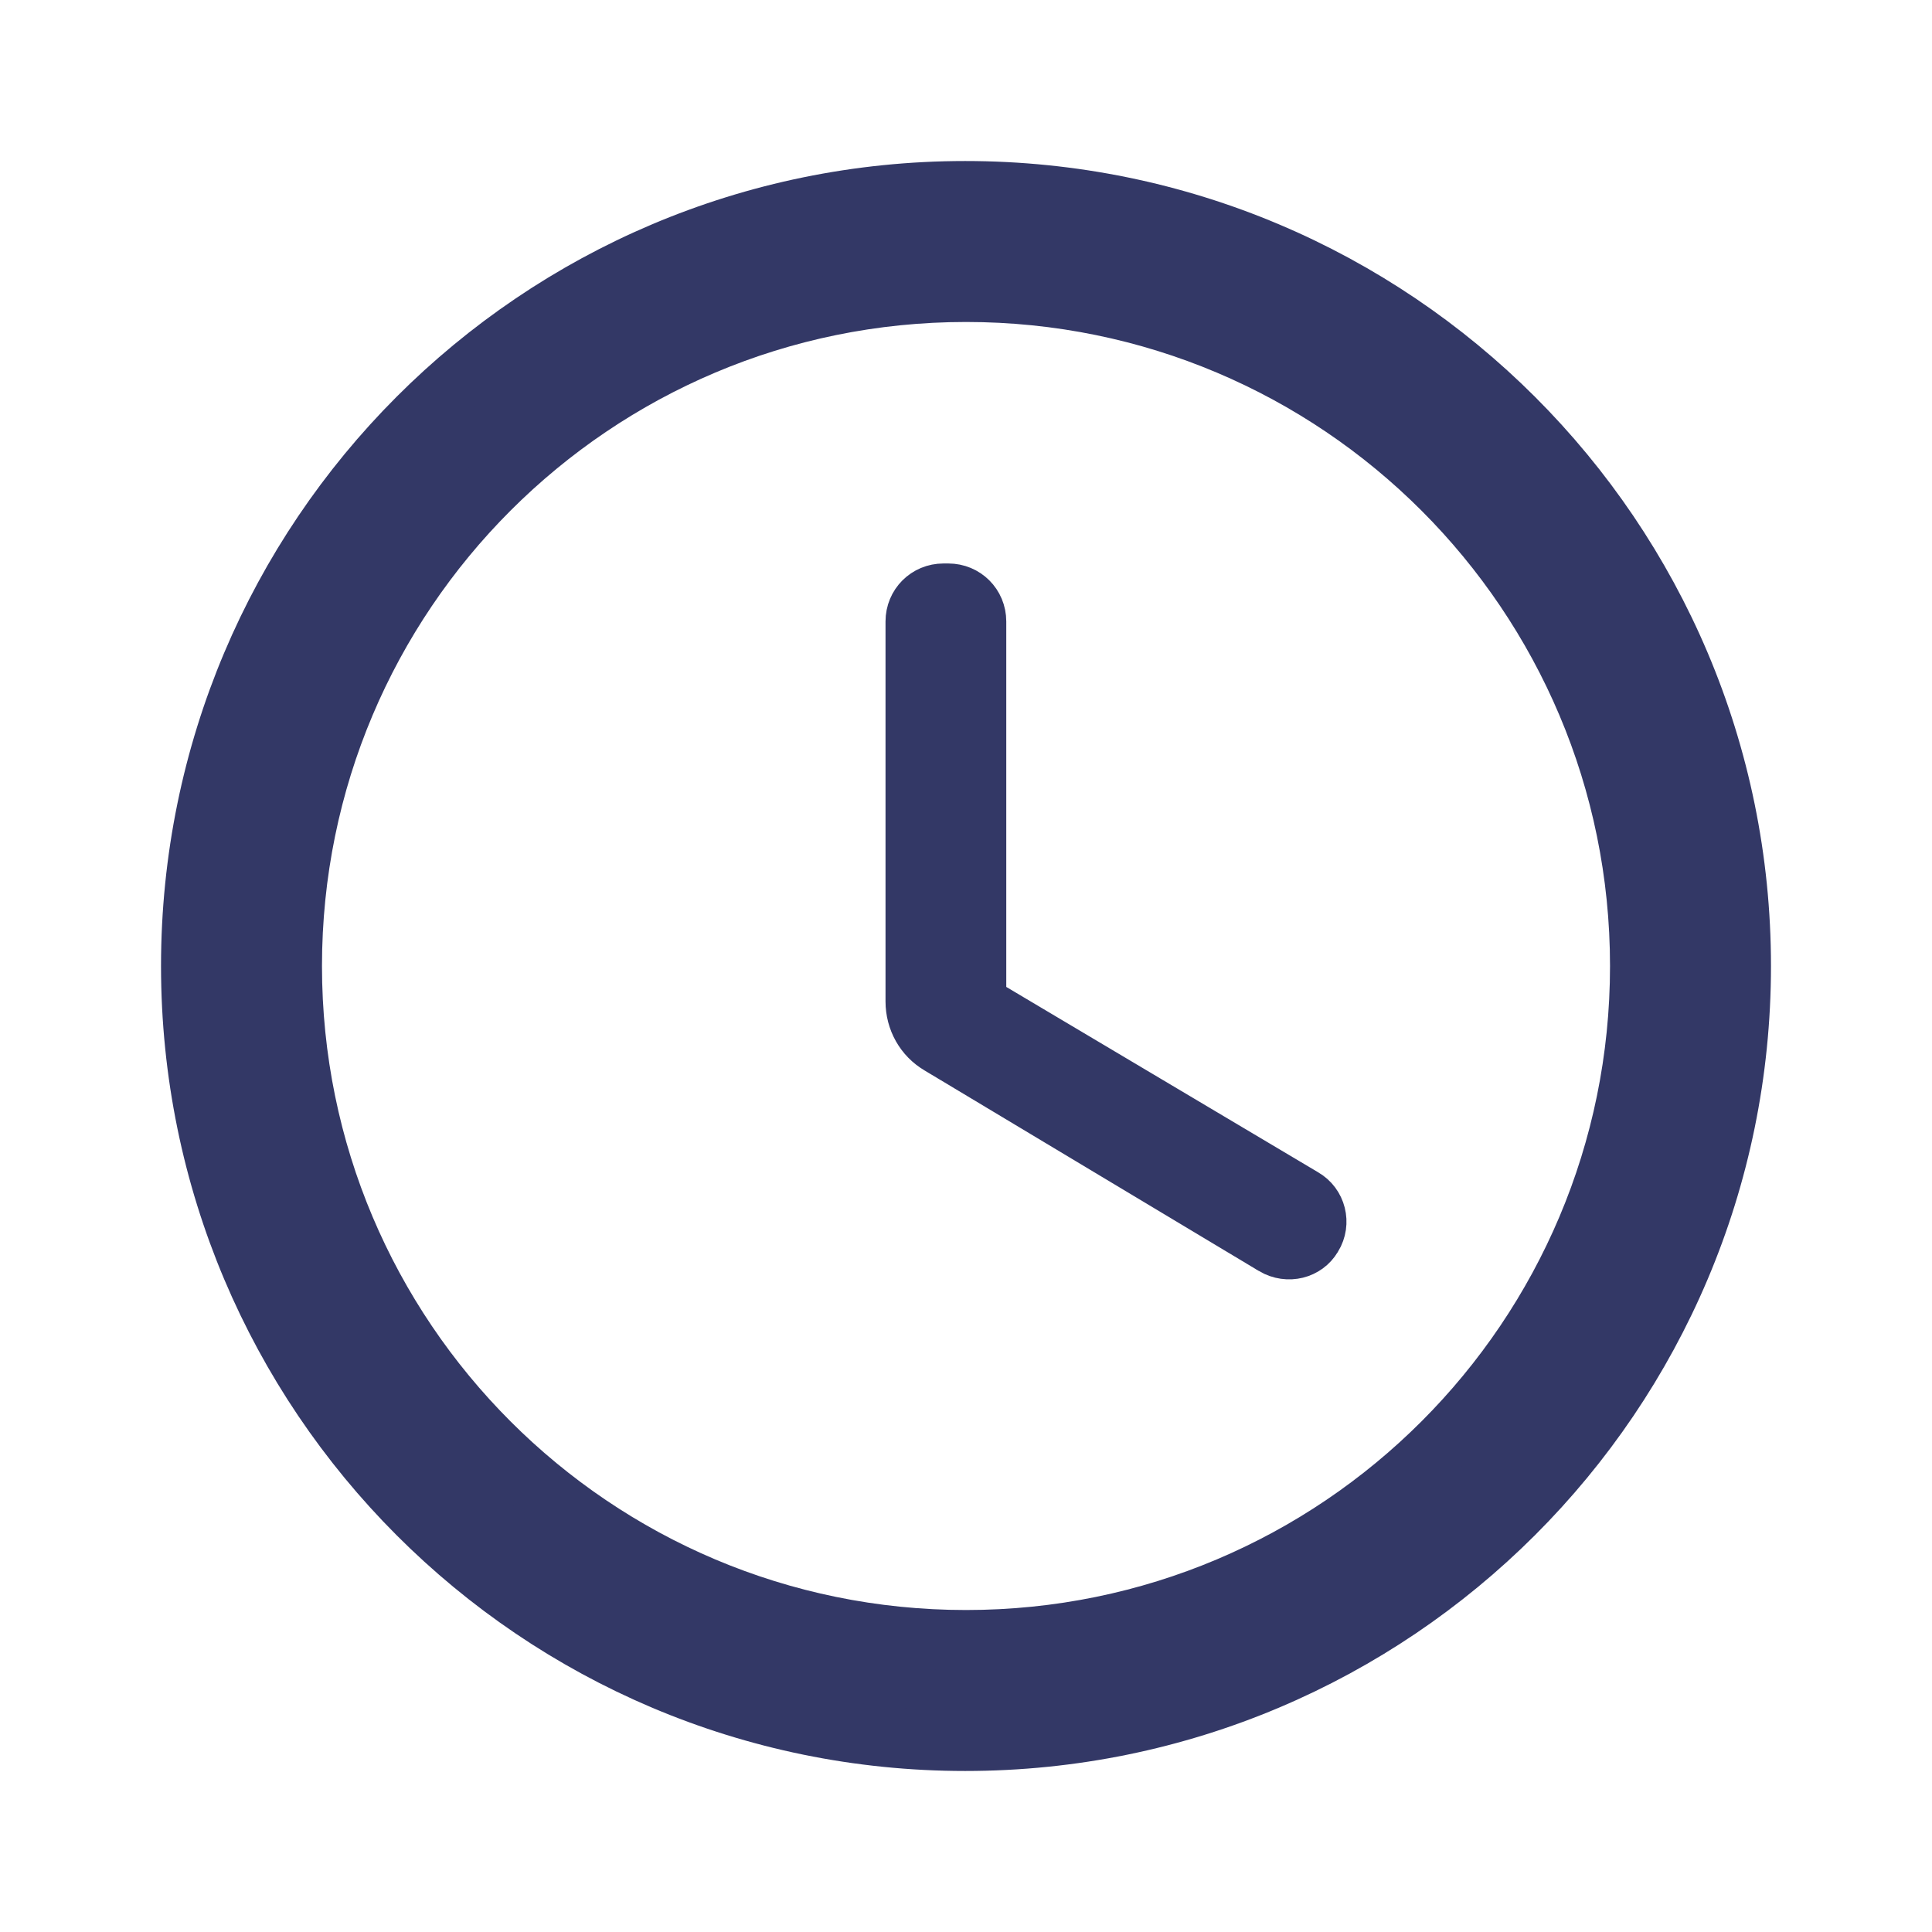
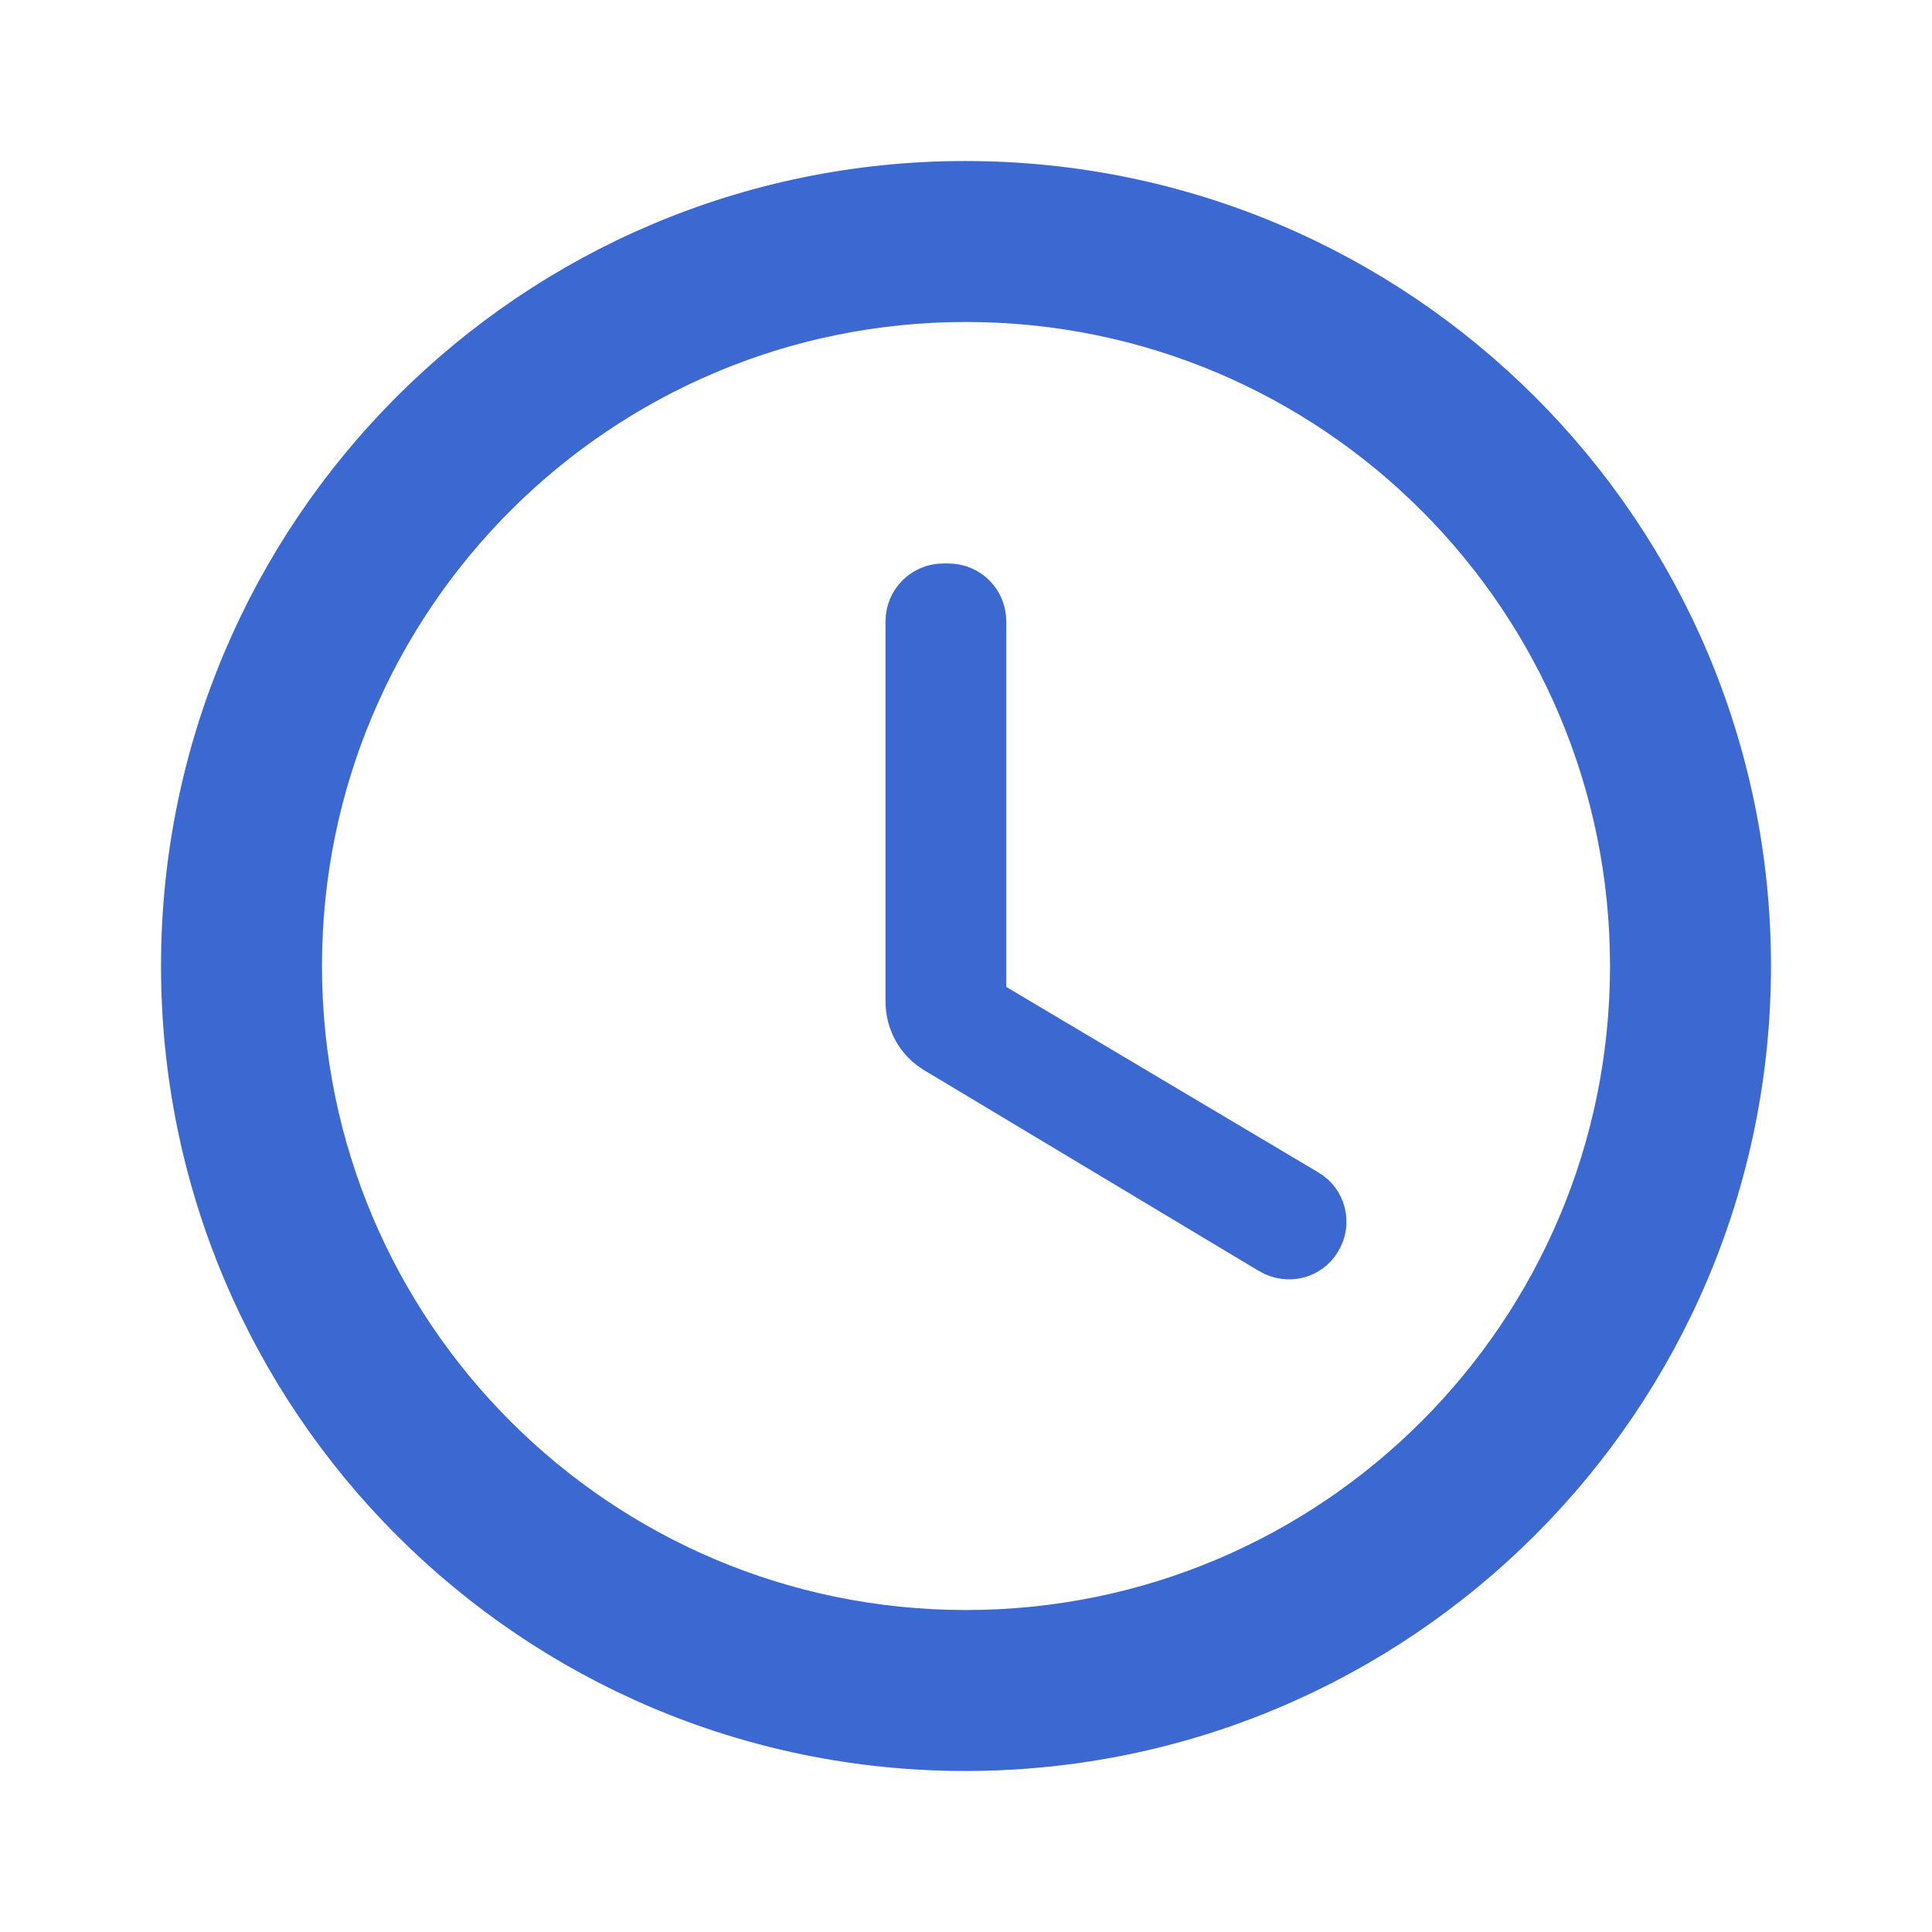
- <svg xmlns="http://www.w3.org/2000/svg" width="26" height="26" viewBox="0 0 32 32" fill="#333866" stroke="#333866">
+ <svg xmlns="http://www.w3.org/2000/svg" width="26" height="26" viewBox="0 0 32 32" fill="#3B69D1" stroke="#3B69D1">
  <path d="M15.577 17.305L15.577 17.305L15.571 17.301C15.318 17.154 15.167 16.883 15.167 16.587V10.293C15.167 10.036 15.37 9.833 15.627 9.833H15.707C15.964 9.833 16.167 10.036 16.167 10.293V16.347V16.631L16.411 16.776L21.571 19.843L21.571 19.843L21.579 19.848C21.796 19.972 21.868 20.255 21.735 20.471L21.735 20.471L21.729 20.48C21.612 20.68 21.339 20.758 21.108 20.623C21.108 20.623 21.108 20.623 21.107 20.622L15.577 17.305ZM3.167 16C3.167 8.916 8.904 3.167 15.987 3.167C23.084 3.167 28.833 8.916 28.833 16C28.833 23.084 23.084 28.833 15.987 28.833C8.904 28.833 3.167 23.084 3.167 16ZM4.833 16C4.833 22.169 9.831 27.167 16 27.167C22.17 27.167 27.167 22.169 27.167 16C27.167 9.831 22.17 4.833 16 4.833C9.831 4.833 4.833 9.831 4.833 16Z" fill="inherit" stroke="inherit" />
</svg>
